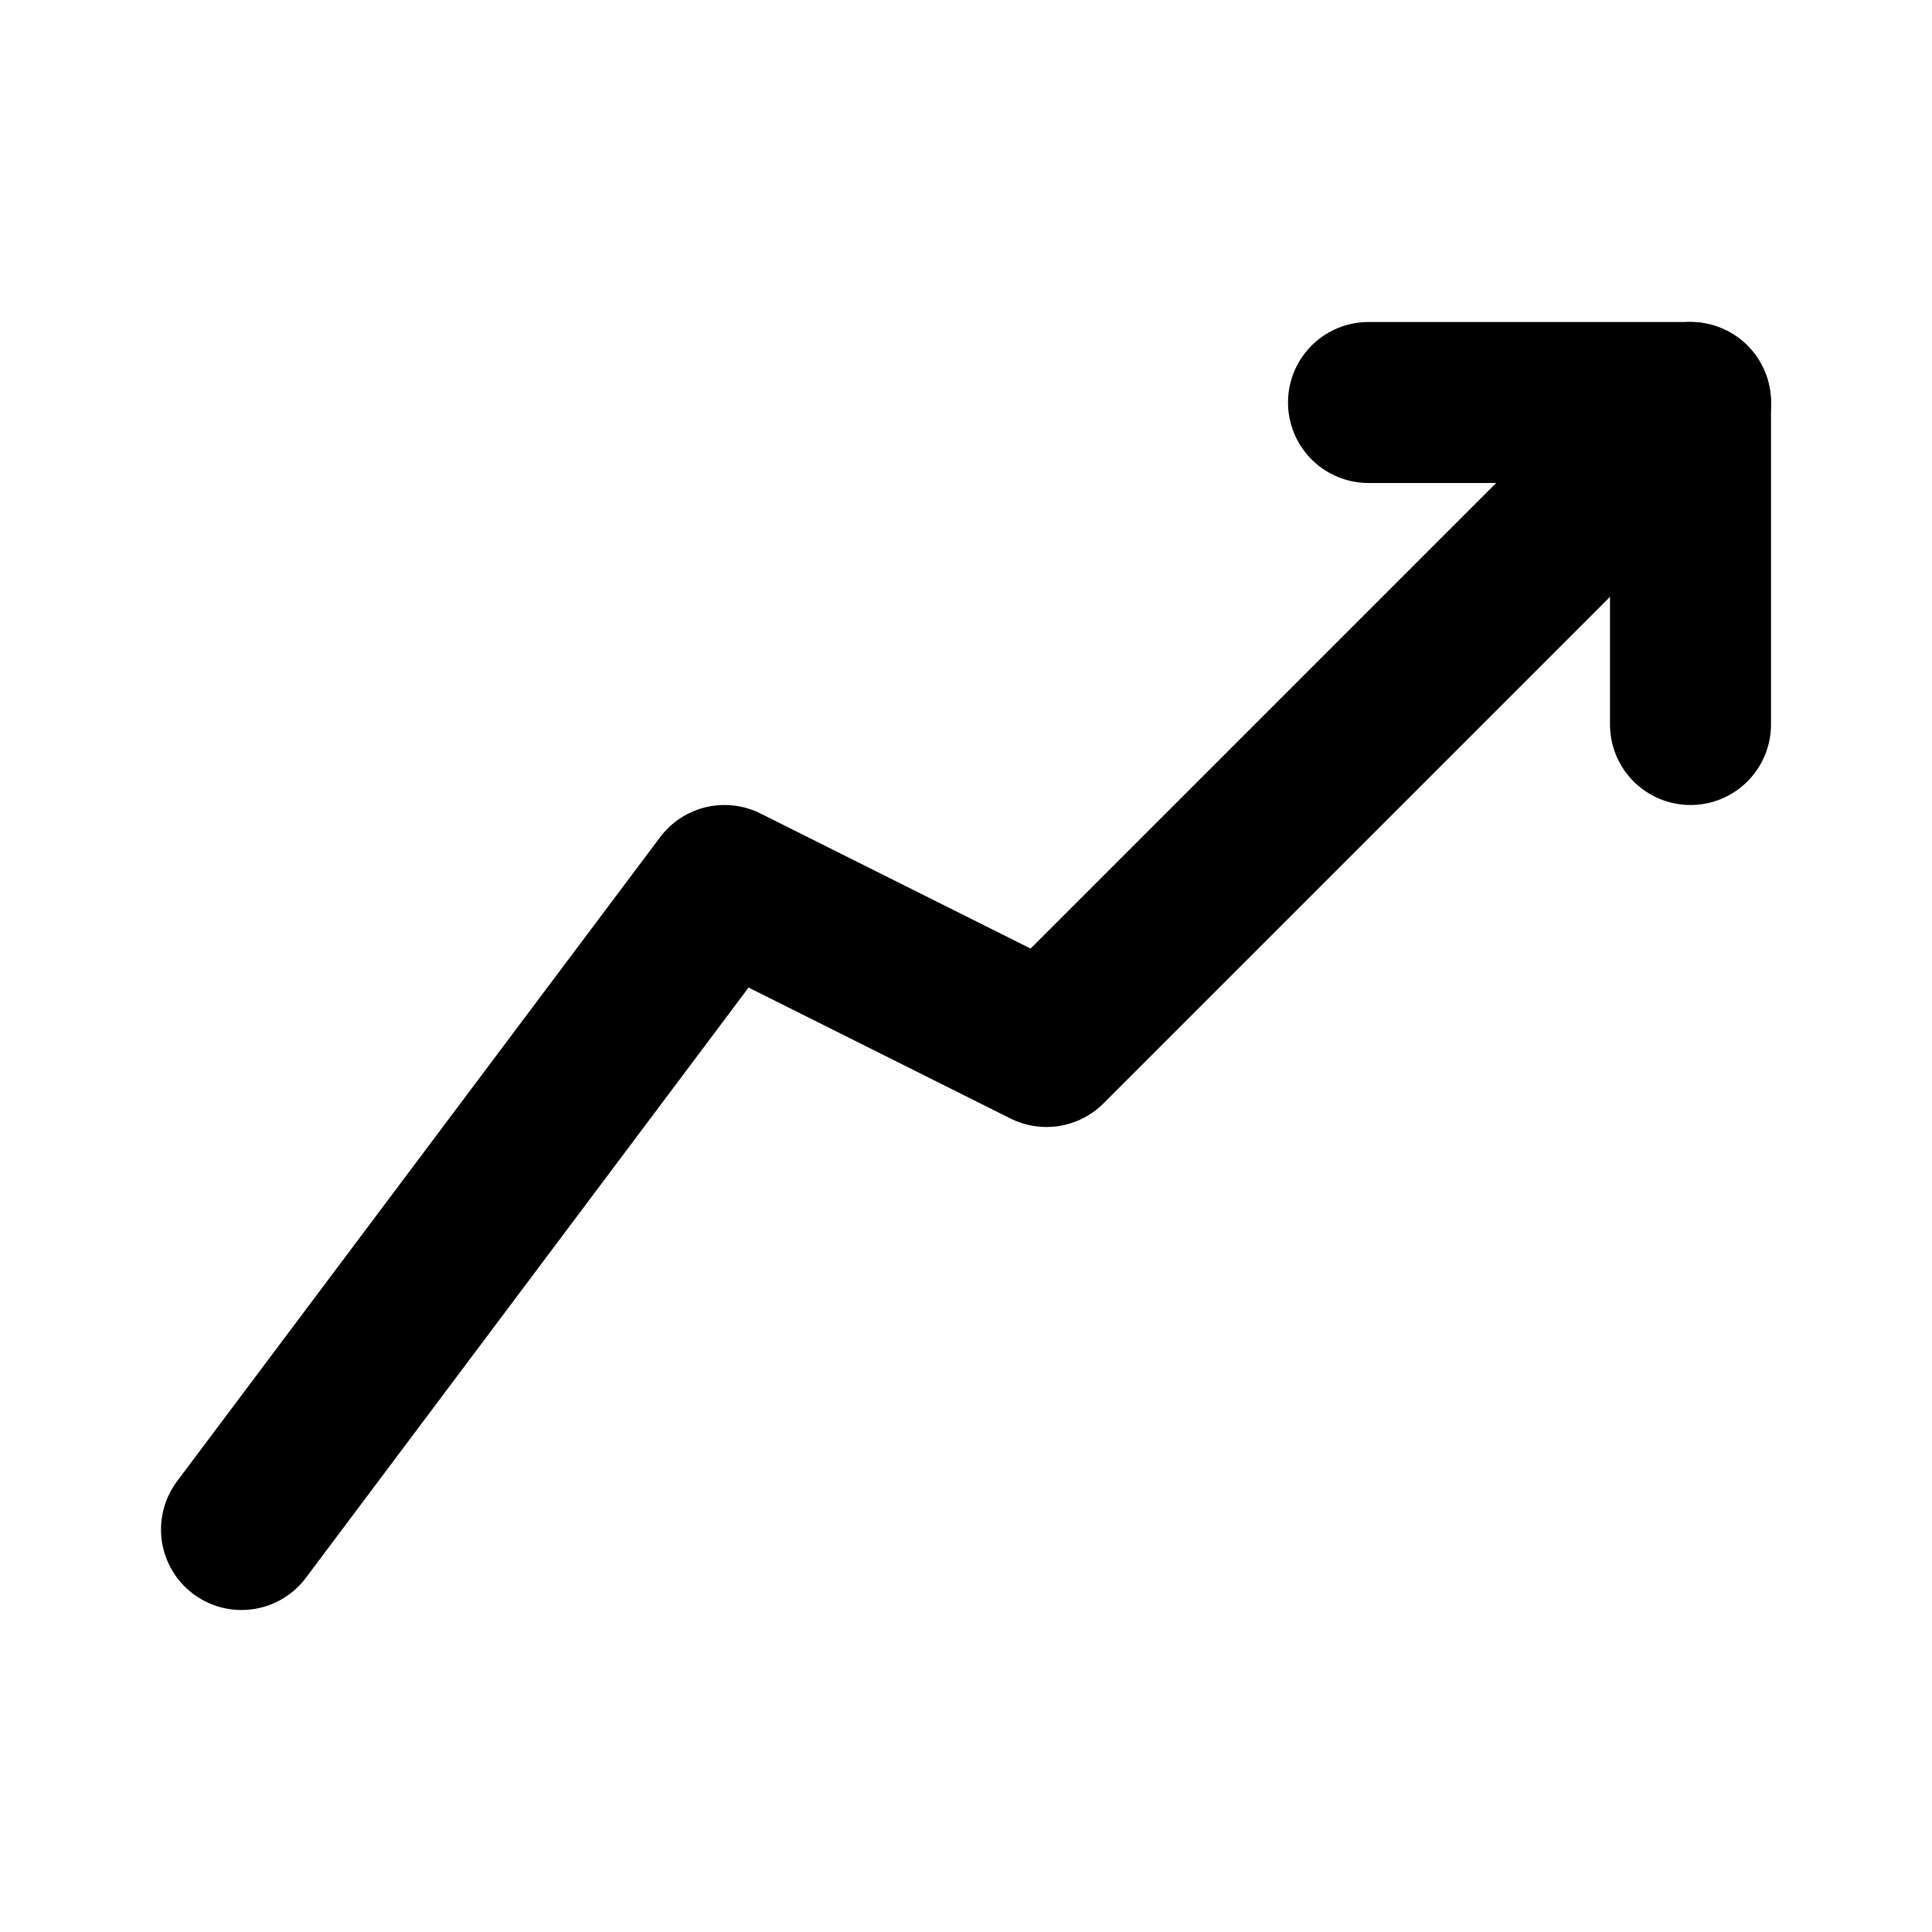
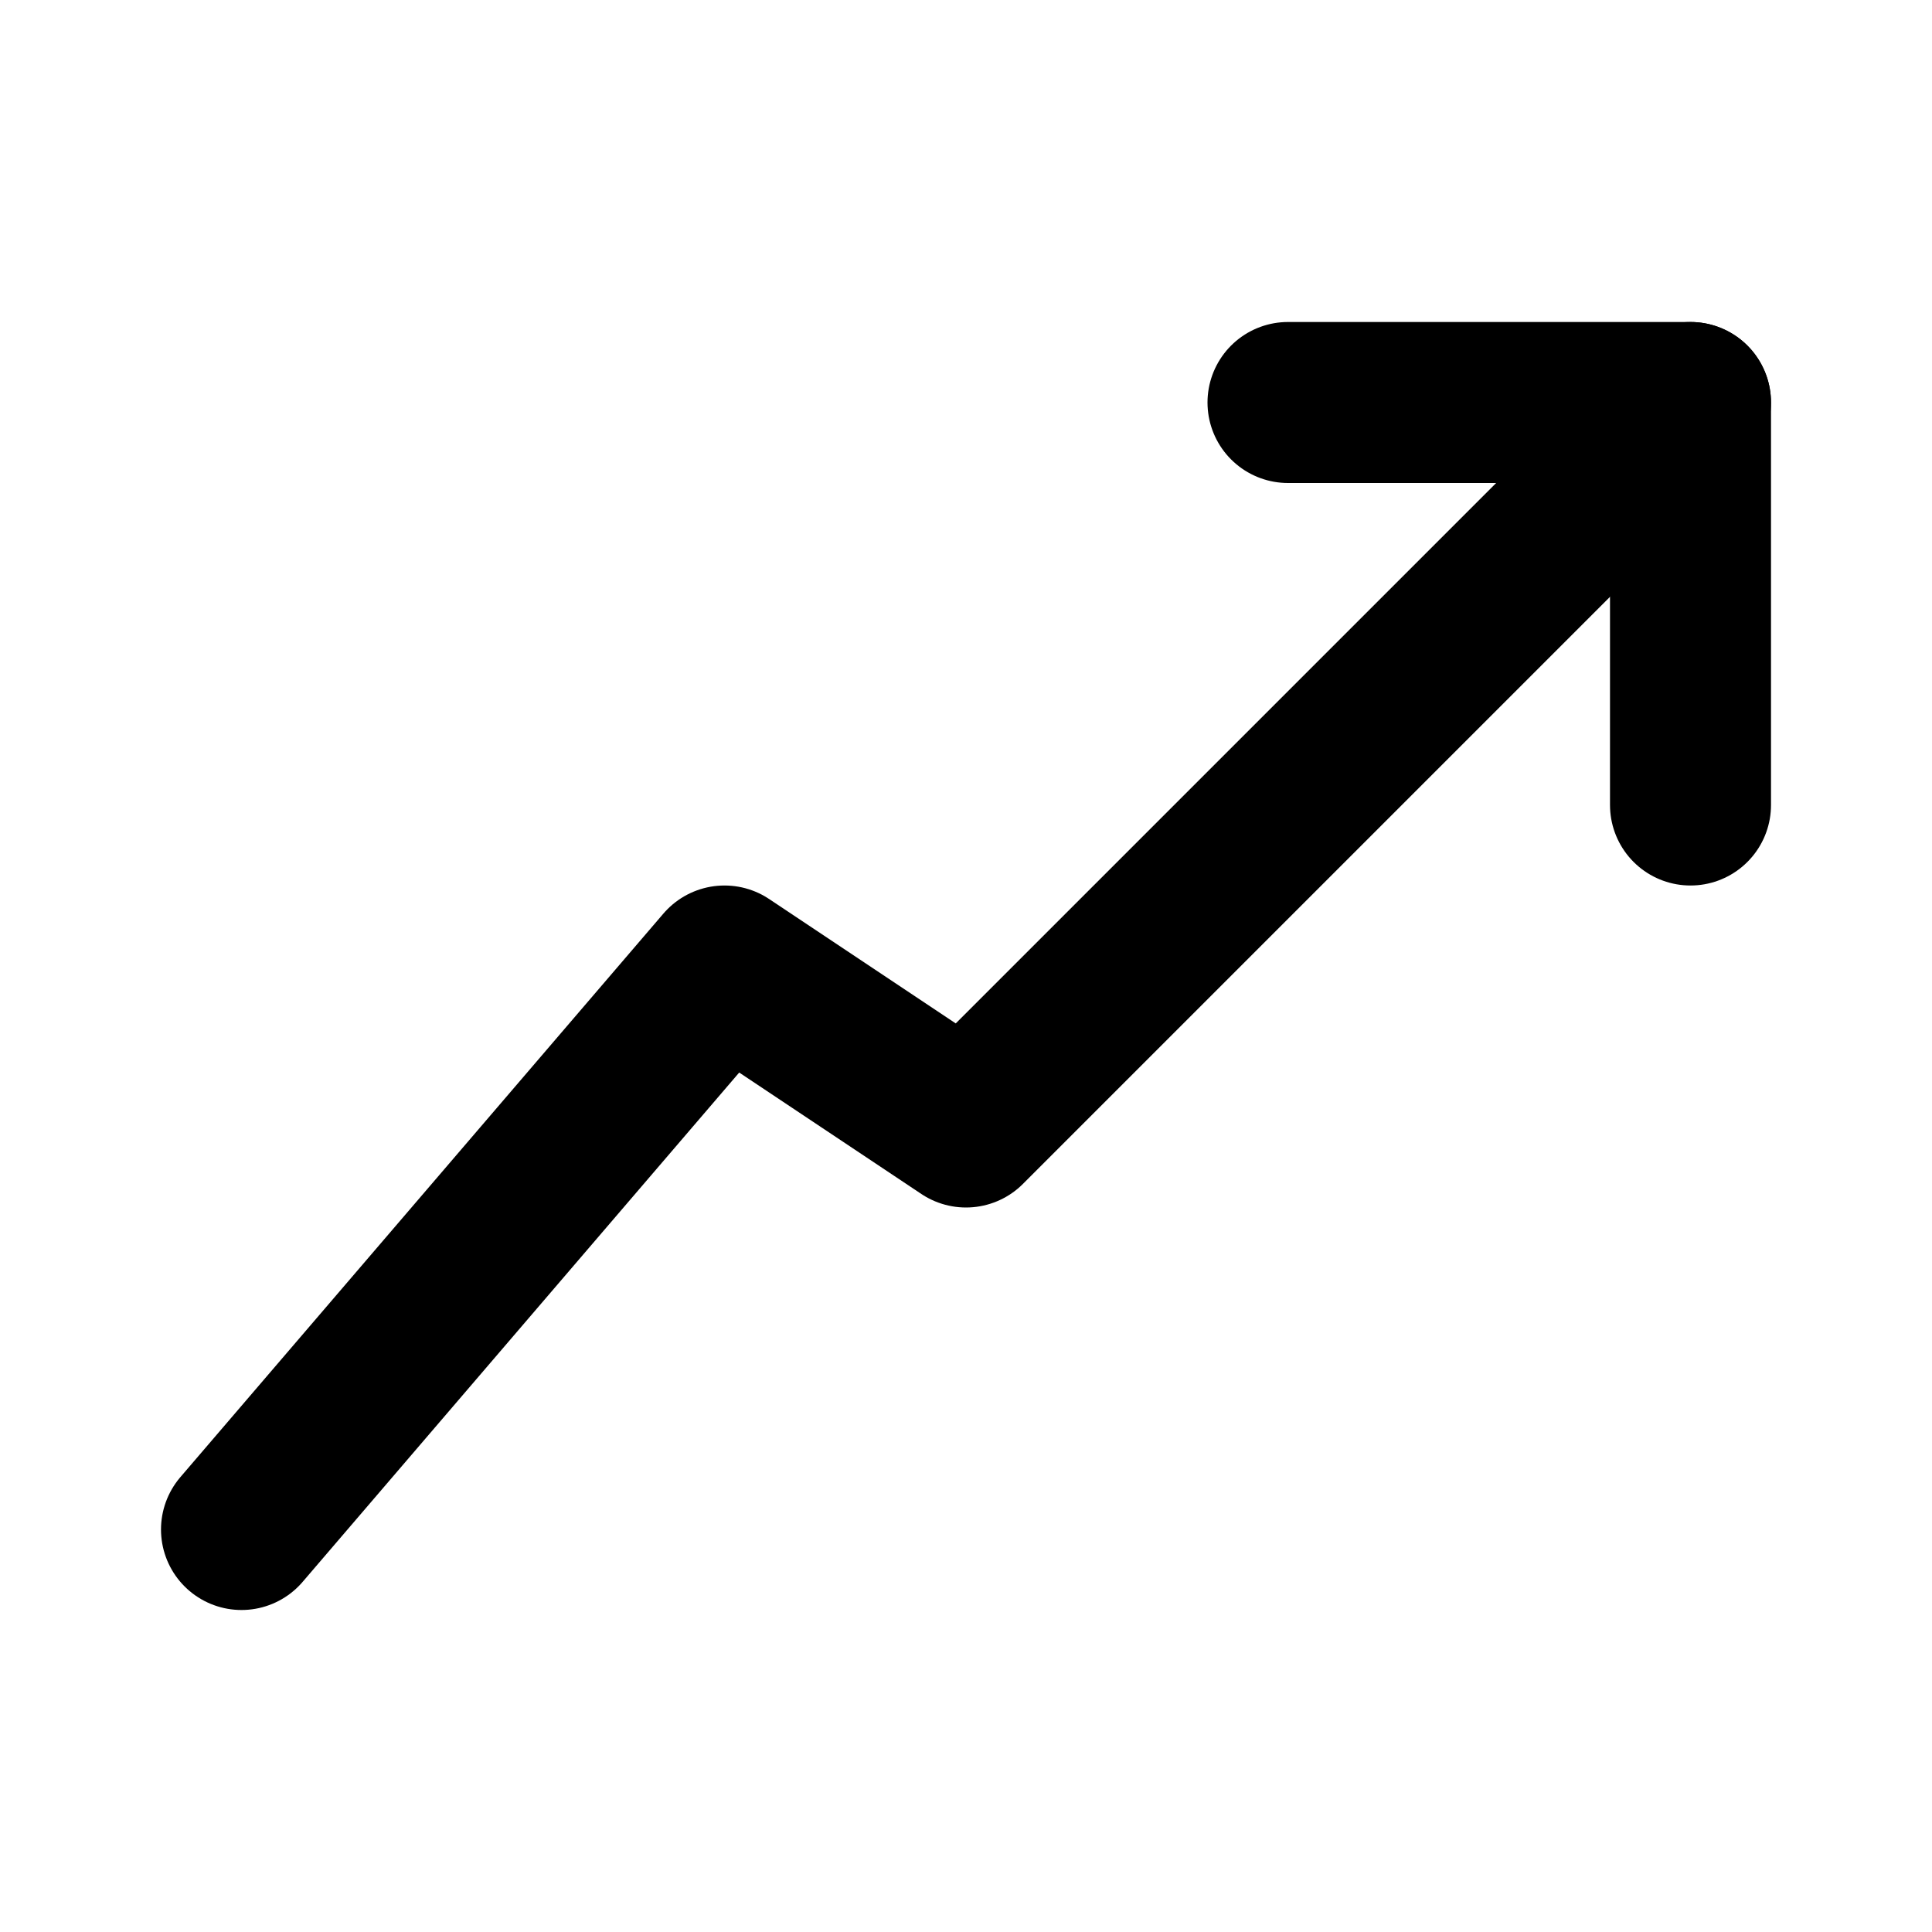
<svg xmlns="http://www.w3.org/2000/svg" viewBox="0 0 24 24" fill="none" stroke="currentColor" stroke-linecap="round" stroke-linejoin="round" stroke-width="2">
-   <path d="M21 9V5h-4" />
-   <path d="m3 19 6-8 4 2 8-8" />
+   <path d="M21 10V5h-5" />
+   <path d="m3 19 6-7 3 2 9-9" />
</svg>
